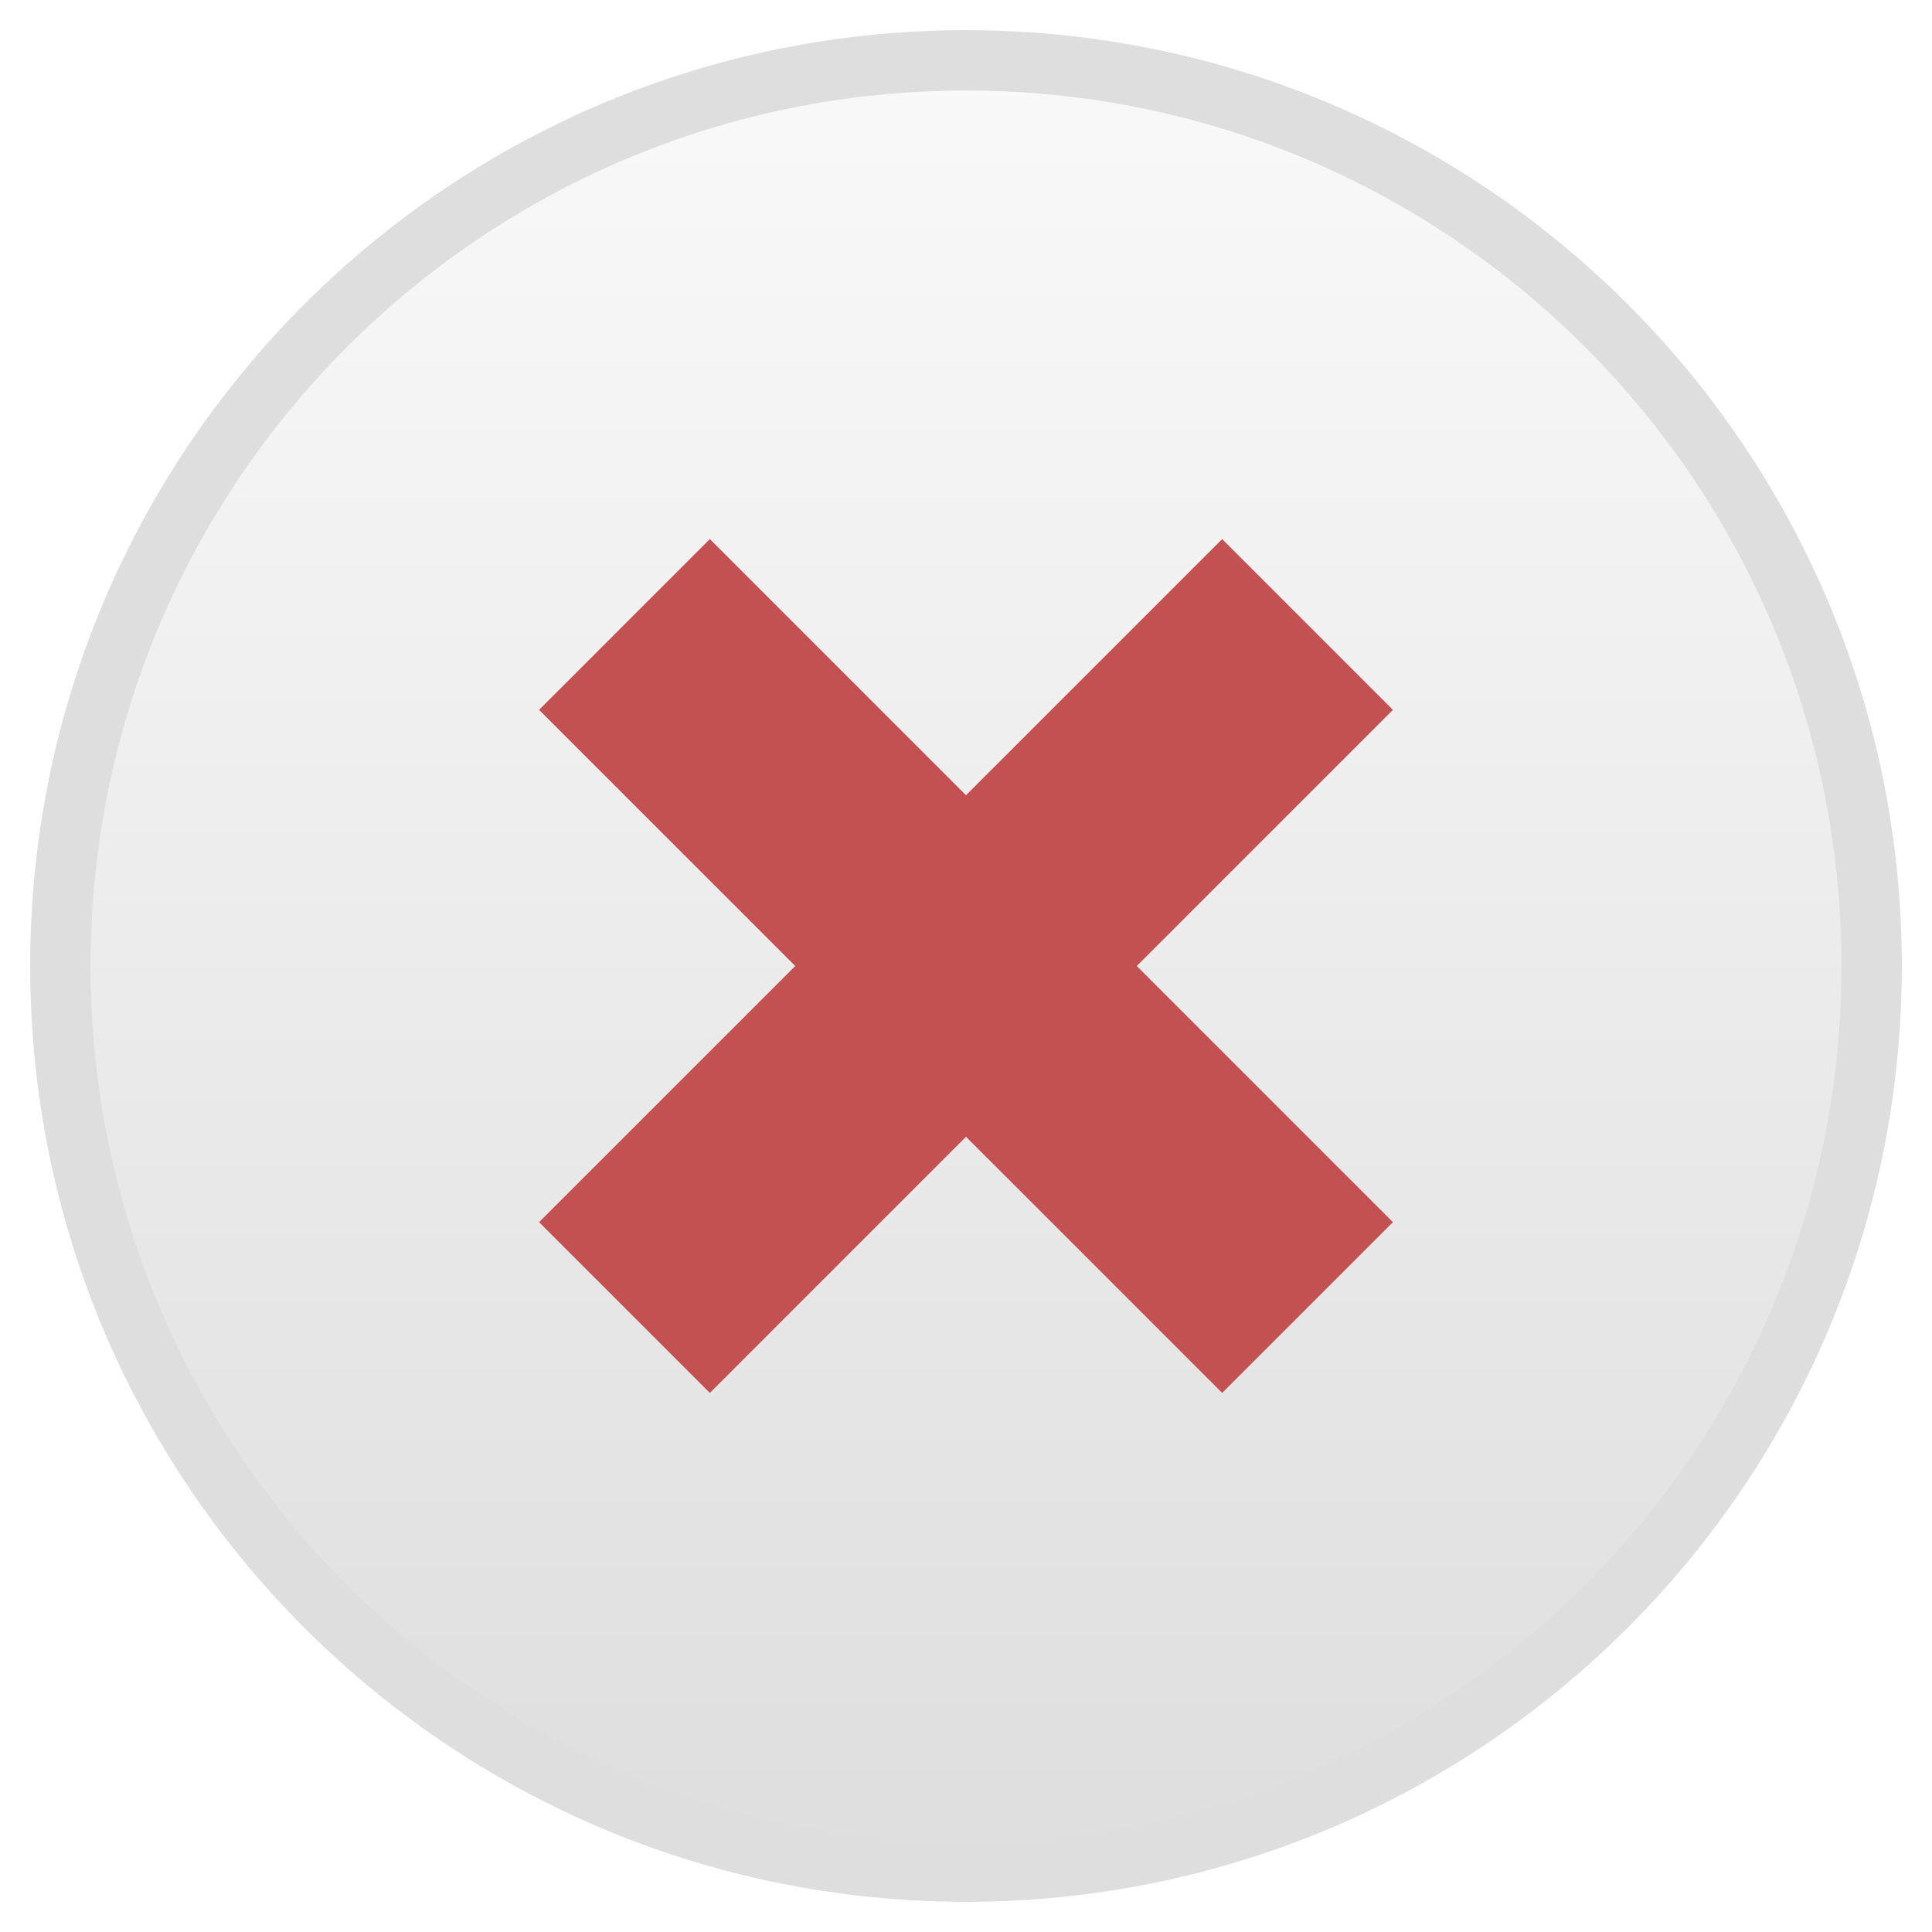
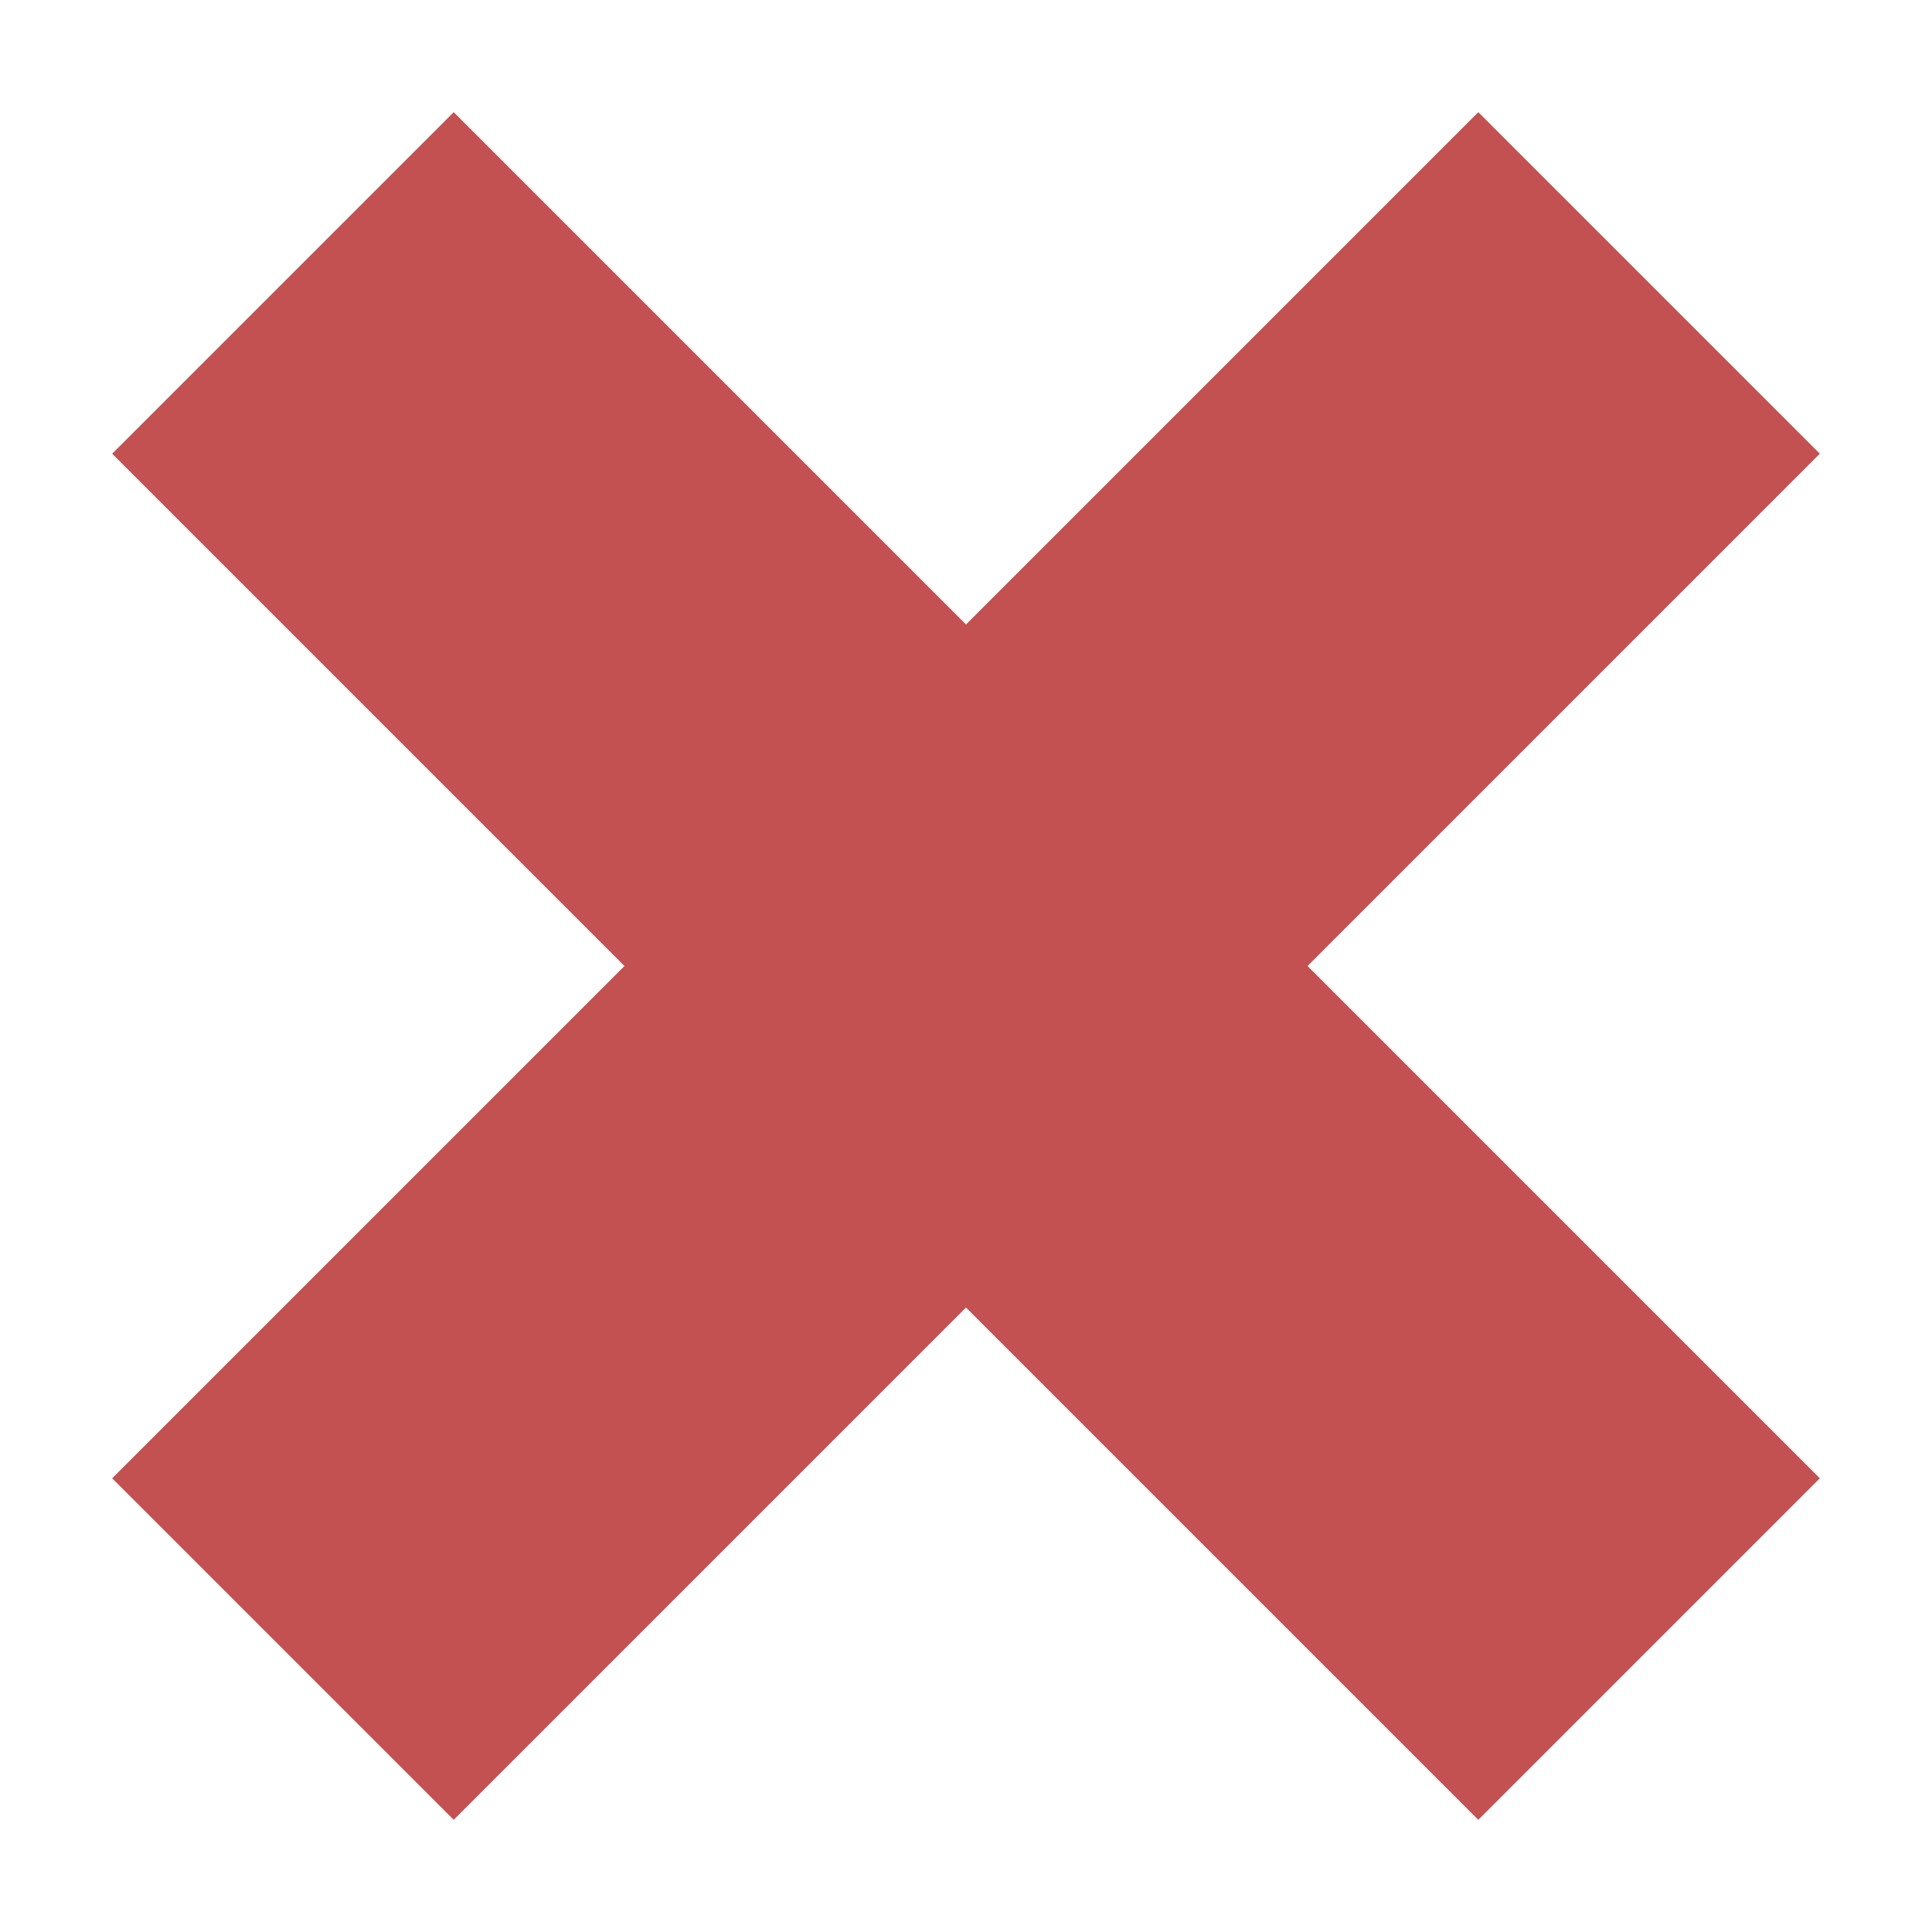
- <svg xmlns="http://www.w3.org/2000/svg" width="32px" height="32px" viewBox="0 0 32 32" version="1.1">
-   <defs>
-     <linearGradient x1="50%" y1="0%" x2="50%" y2="100%" id="linearGradient-1">
-       <stop stop-color="#F9F9F9" offset="0%" />
-       <stop stop-color="#DEDEDE" offset="100%" />
-     </linearGradient>
-   </defs>
+ <svg xmlns="http://www.w3.org/2000/svg" width="16px" height="16px" viewBox="0 0 16 16" version="1.1">
+   <defs />
  <g id="Page-1" stroke="none" stroke-width="1" fill="none" fill-rule="evenodd">
-     <g id="QTPass" transform="translate(-19, -178)">
+     <g id="QTPass" transform="translate(-27, -186)" fill="#C35151">
      <g id="Icon-Sidebar" transform="translate(20, 100)">
        <g id="Delete" transform="translate(0, 79)">
-           <circle id="Oval-4" stroke="#DEDEDE" fill="url(#linearGradient-1)" cx="15" cy="15" r="15" />
-           <path d="M17,13 L17,7 L13,7 L13,13 L7,13 L7,17 L13,17 L13,23 L17,23 L17,17 L23,17 L23,13 L17,13 Z" id="Rectangle-5-Copy-3" fill="#C35151" transform="translate(15, 15) rotate(-315) translate(-15, -15) " />
+           <path d="M17,13 L17,7 L13,7 L13,13 L7,13 L7,17 L13,17 L13,23 L17,23 L17,17 L23,17 L23,13 L17,13 Z" id="Rectangle-5-Copy-3" transform="translate(15, 15) rotate(-315) translate(-15, -15) " />
        </g>
      </g>
    </g>
  </g>
</svg>
